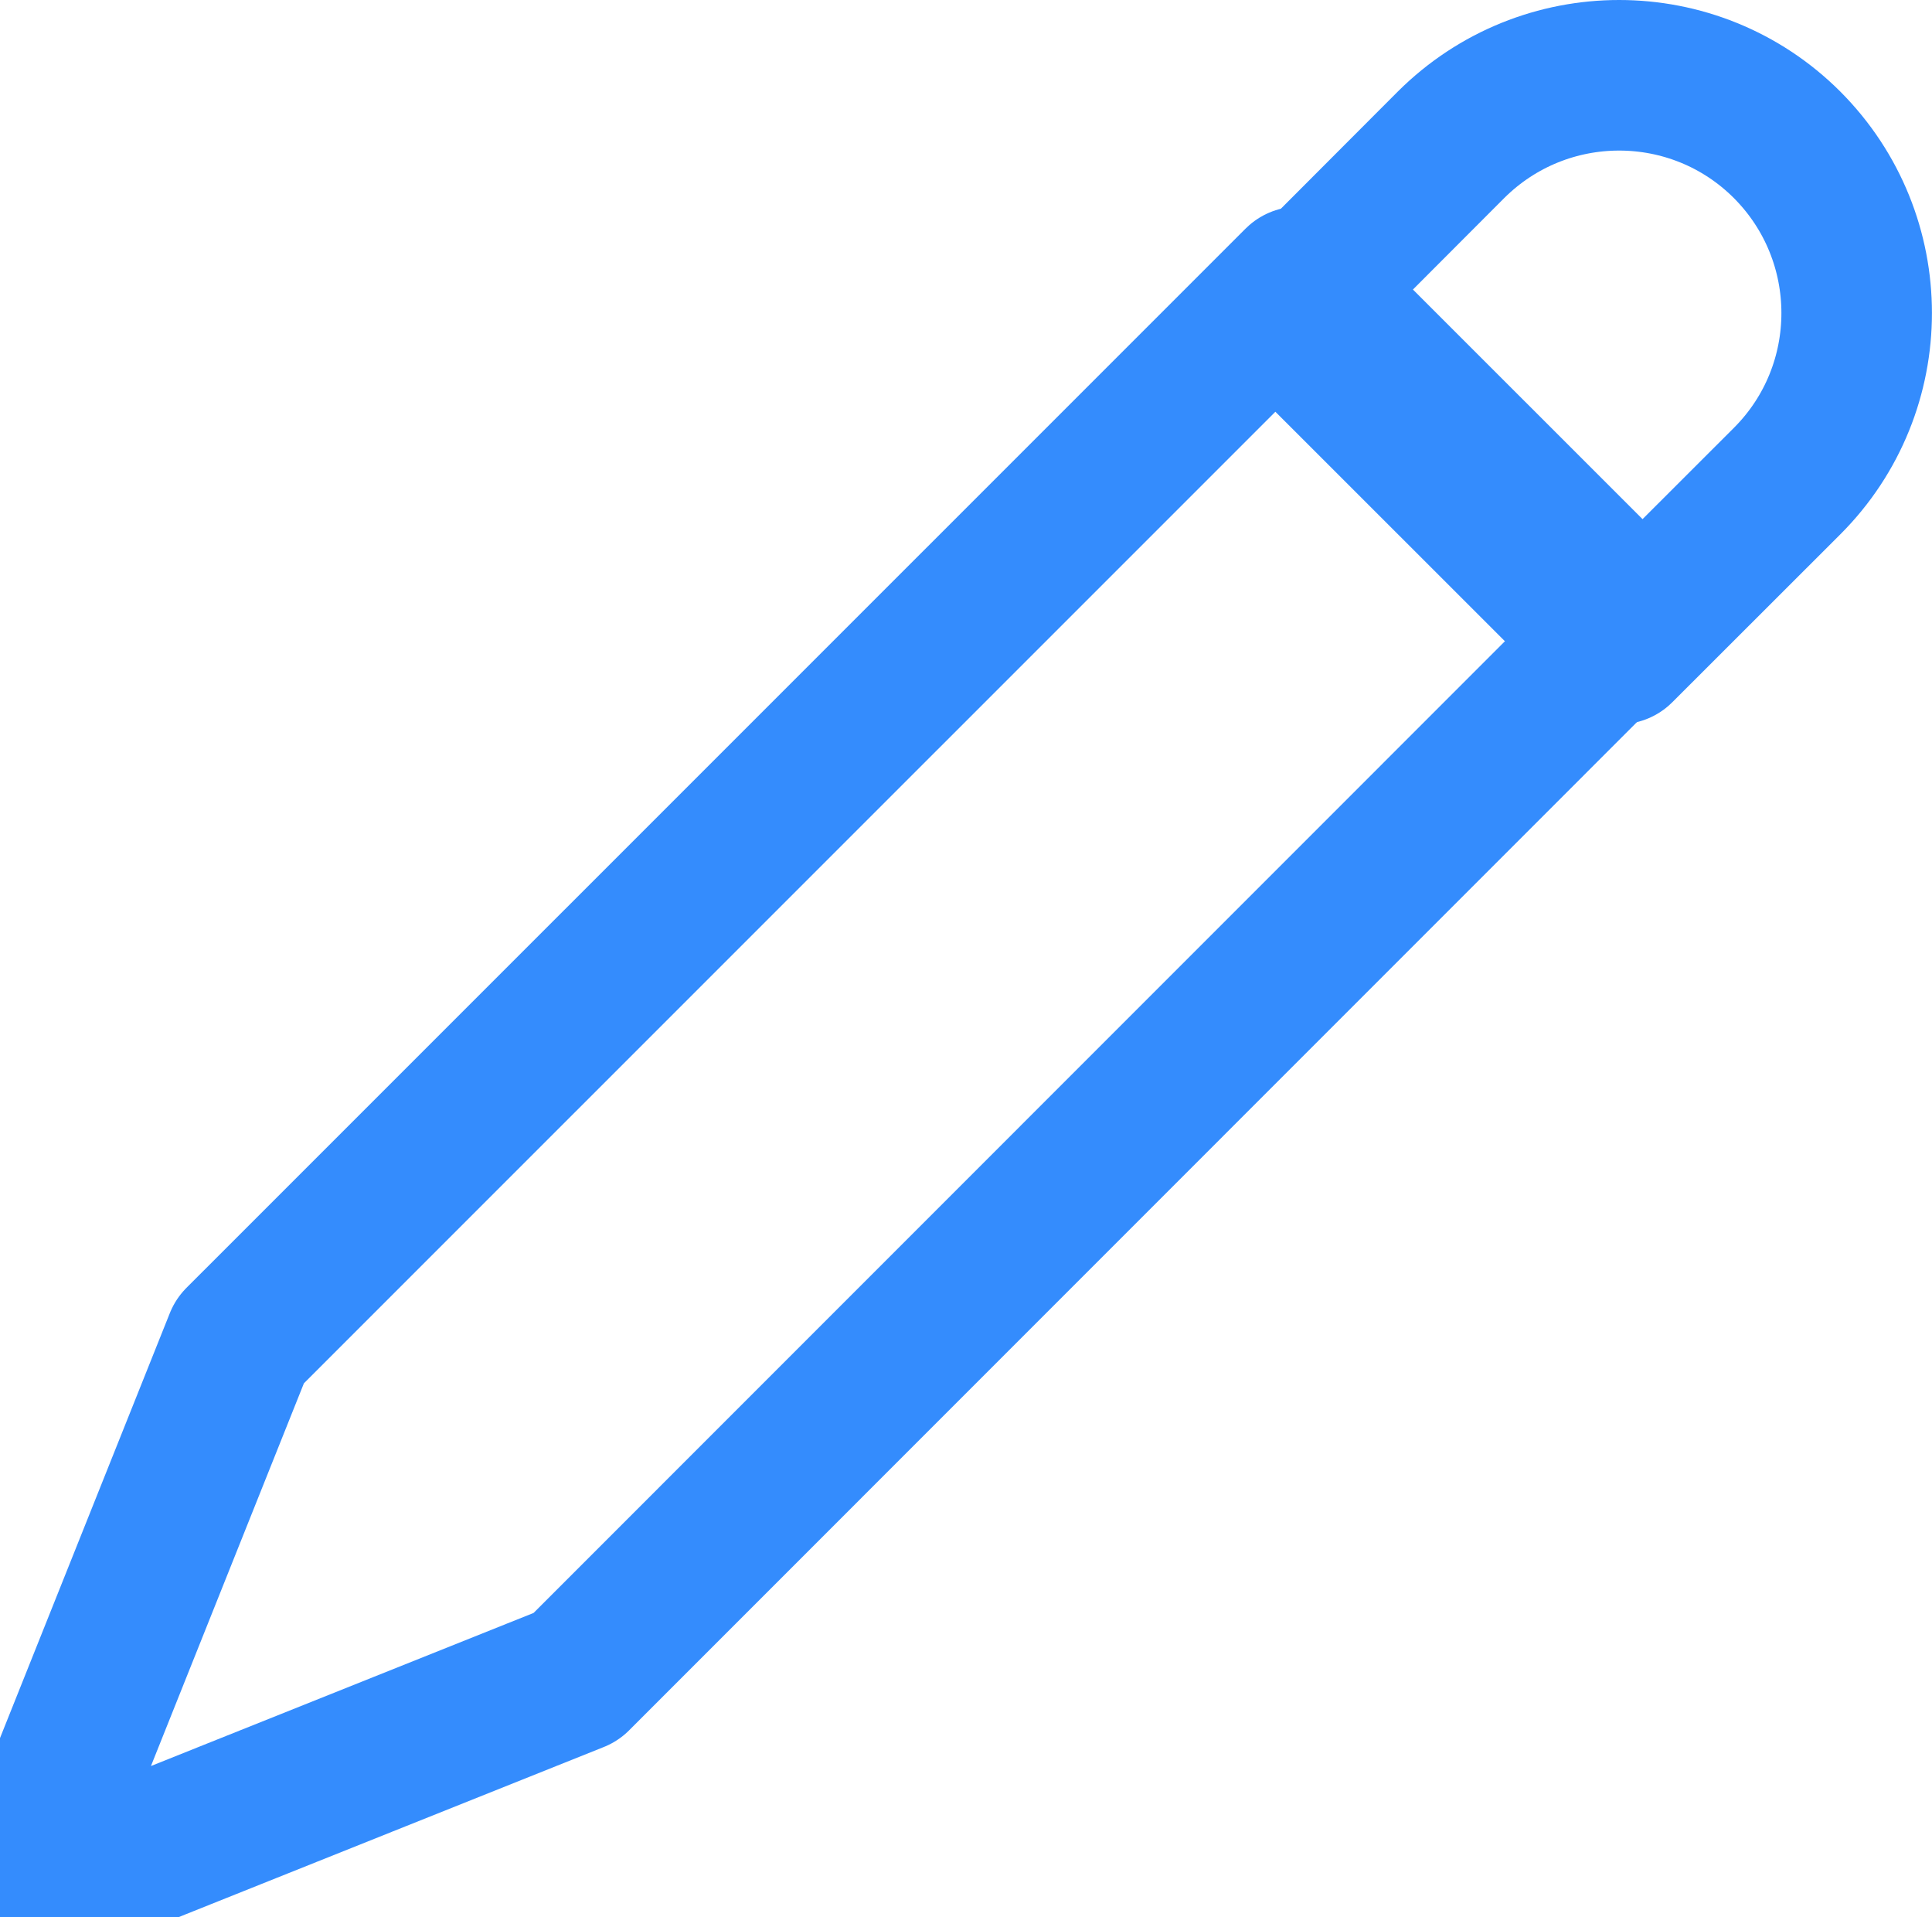
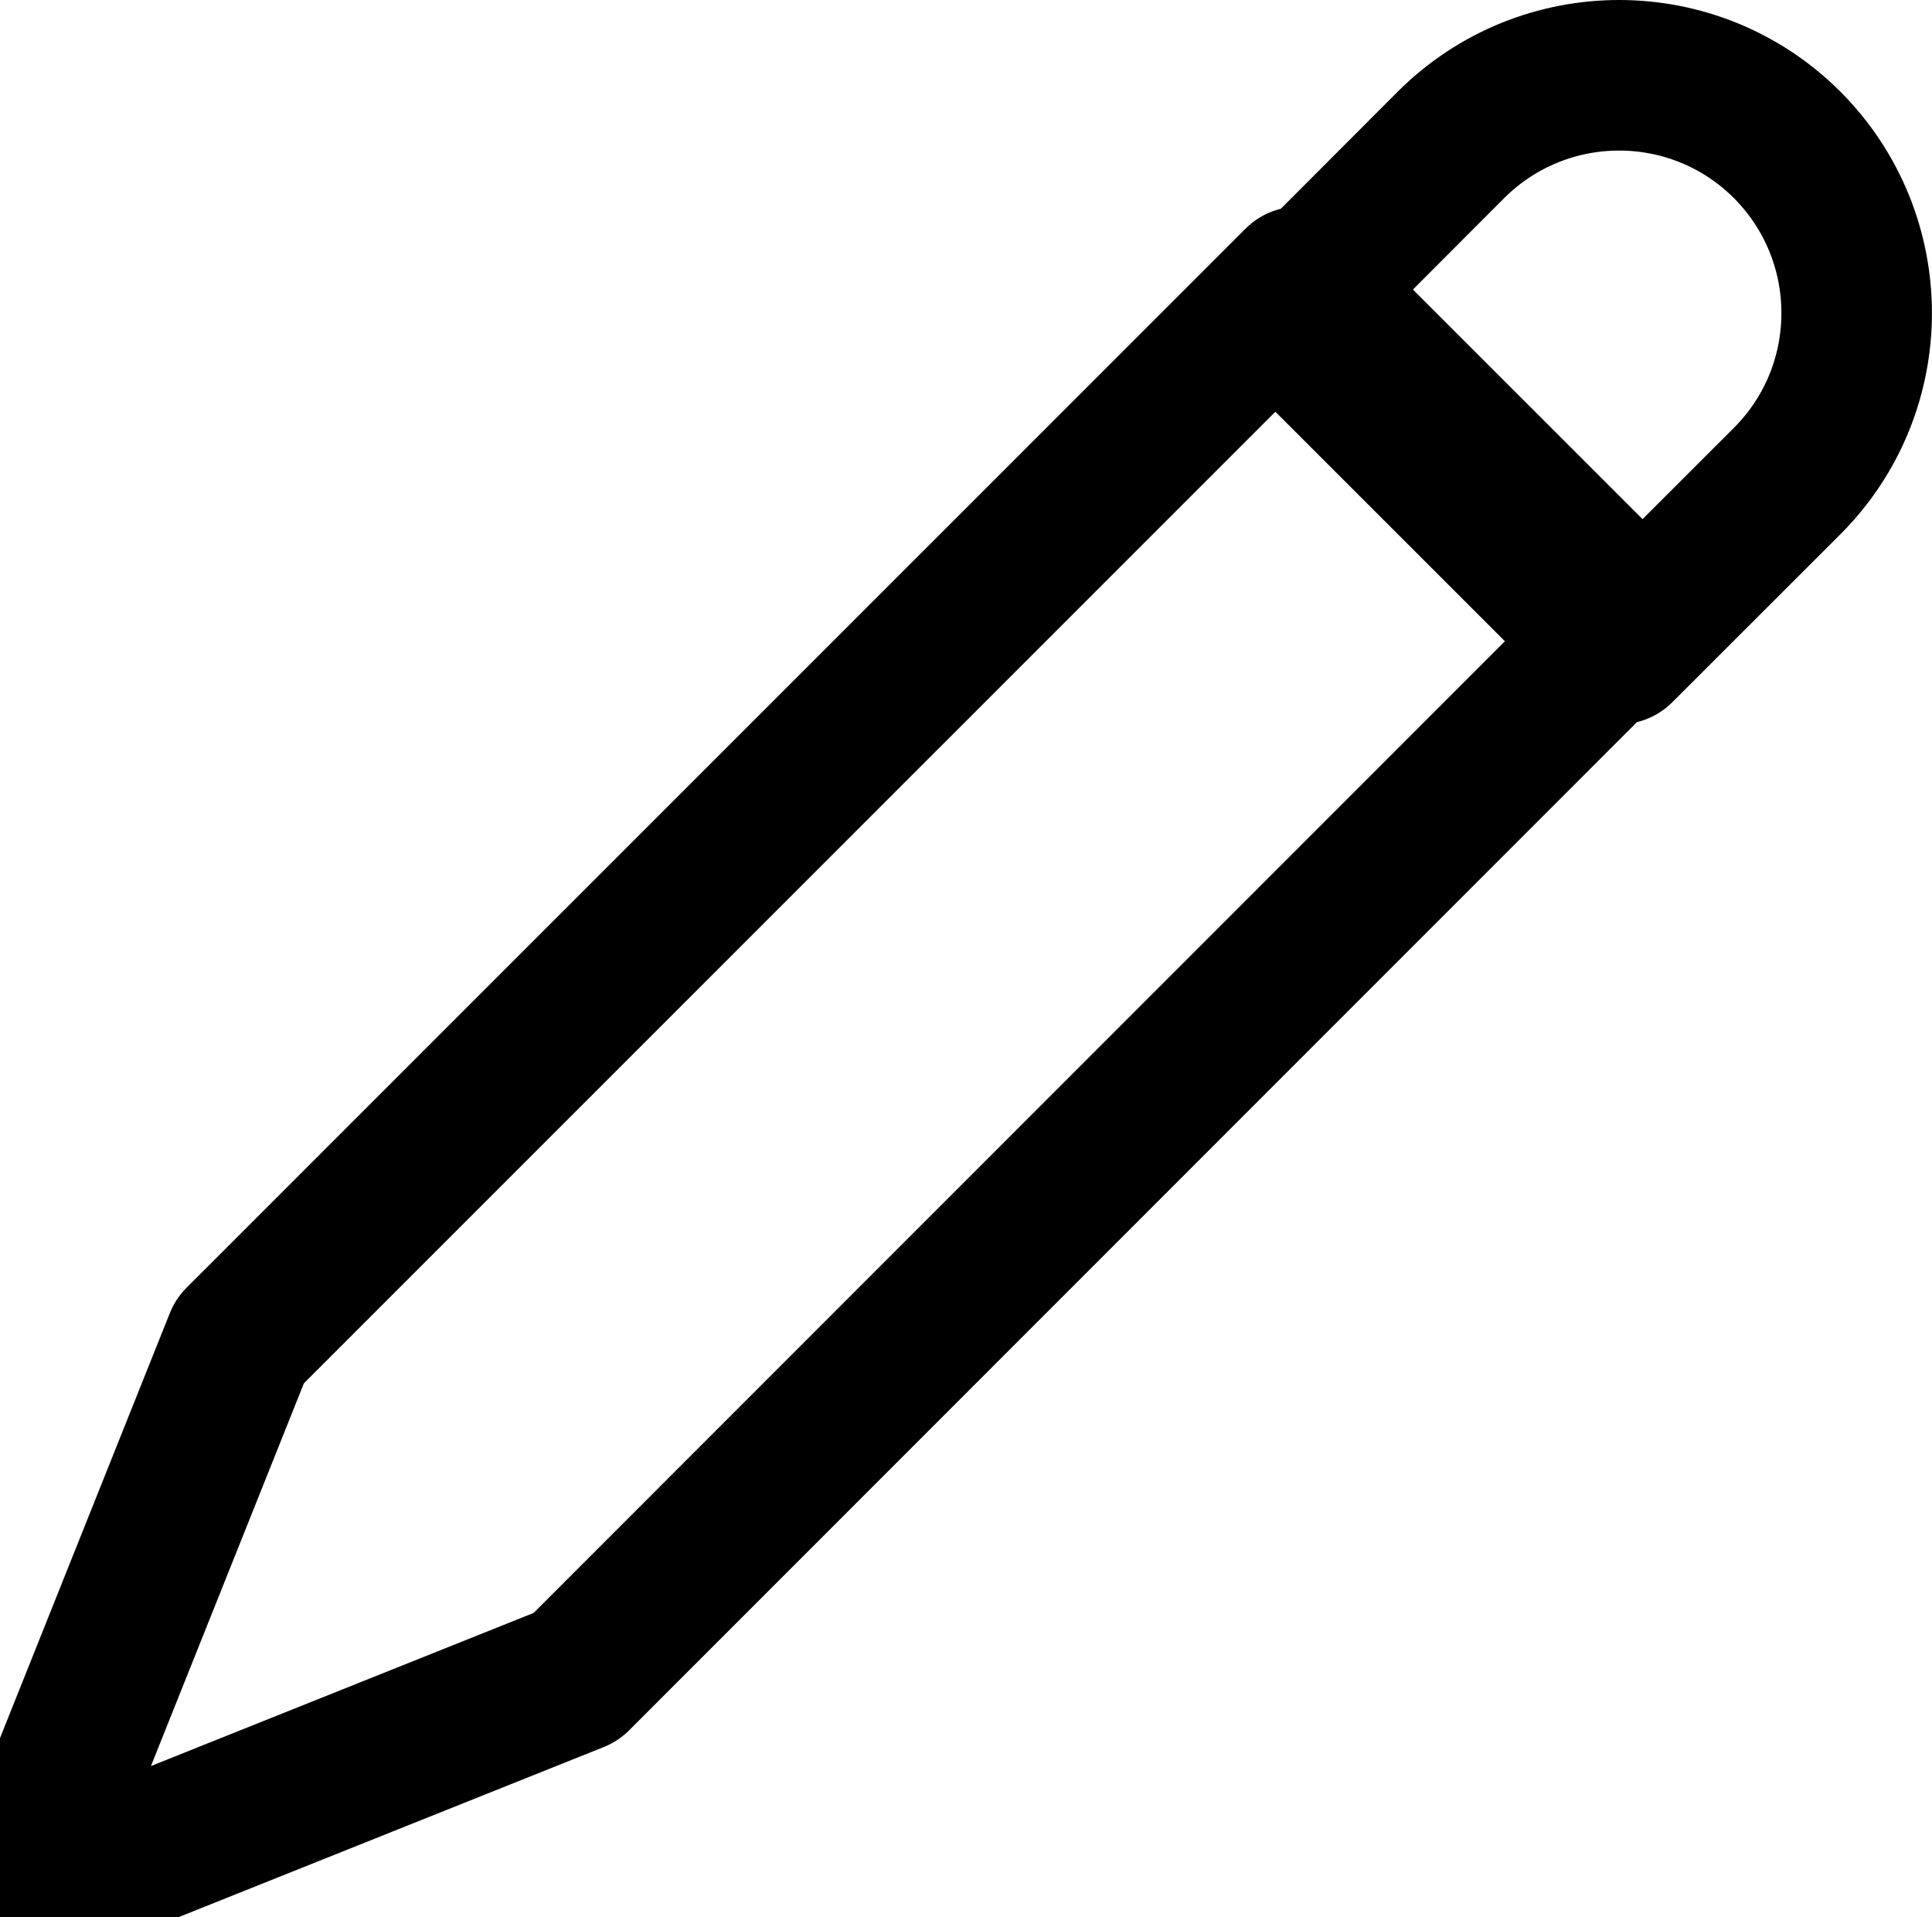
<svg xmlns="http://www.w3.org/2000/svg" width="12.834px" height="12.731px" viewBox="0 0 12.834 12.731" version="1.1">
  <g id="Artboards" stroke="none" stroke-width="1" fill="none" fill-rule="evenodd">
    <g id="Segmentation---assets" transform="translate(-218.9974, -64)">
      <g id="icon-rename" transform="translate(215, 60)">
        <rect id="Rectangle" x="0" y="0" width="20" height="20" />
-         <g id="Group-29" transform="translate(5, 5)" stroke="#348CFD" stroke-linecap="round" stroke-linejoin="round">
+         <g id="Group-29" transform="translate(5, 5)" stroke="currentColor" stroke-linecap="round" stroke-linejoin="round">
          <path d="M7.625,0.872 L9.857,3.103 L2.823,10.138 L-0.897,11.626 L0.59,7.906 L7.625,0.872 Z" id="Path" />
          <path d="M9.753,-0.5 C10.157,-0.5 10.561,-0.346 10.869,-0.038 C11.177,0.271 11.331,0.675 11.331,1.079 C11.331,1.483 11.177,1.887 10.869,2.195 L9.753,3.31 L7.521,1.079 L8.636,-0.038 C8.945,-0.346 9.349,-0.5 9.753,-0.5 Z" id="Path" />
        </g>
      </g>
    </g>
  </g>
</svg>
